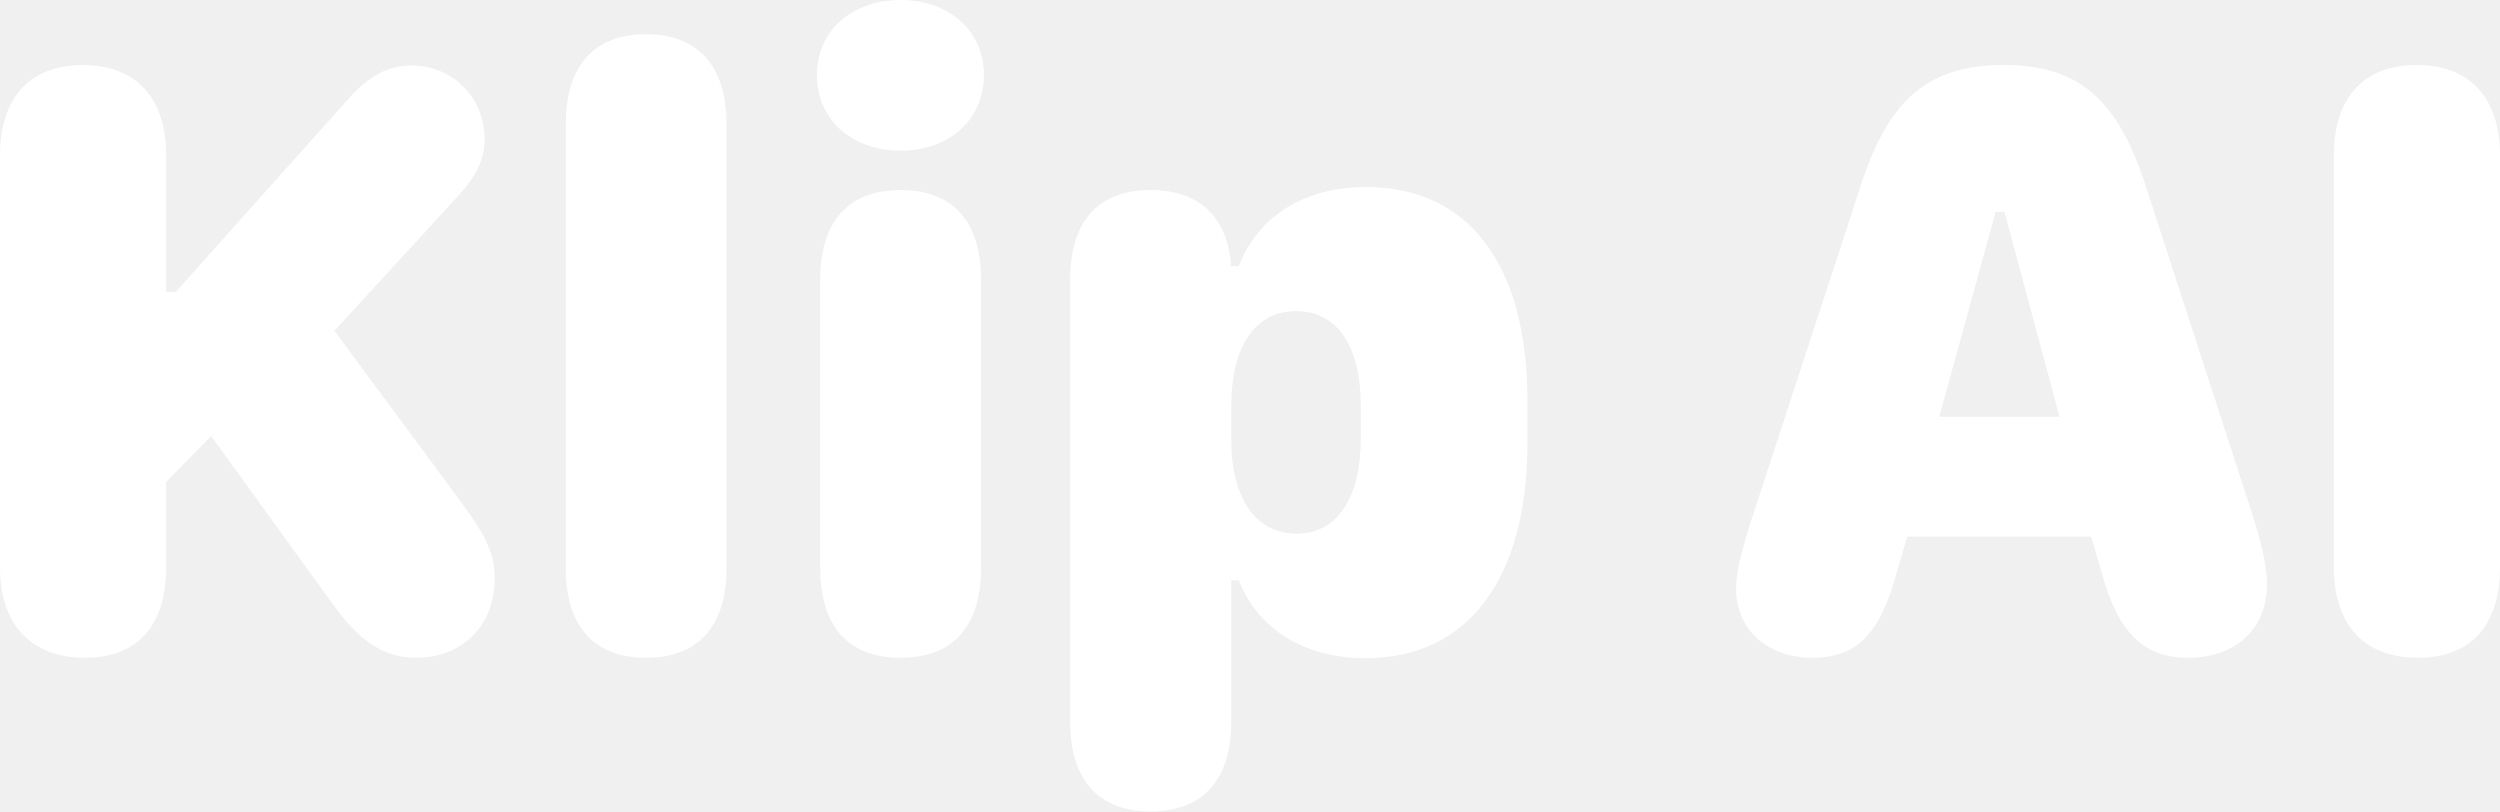
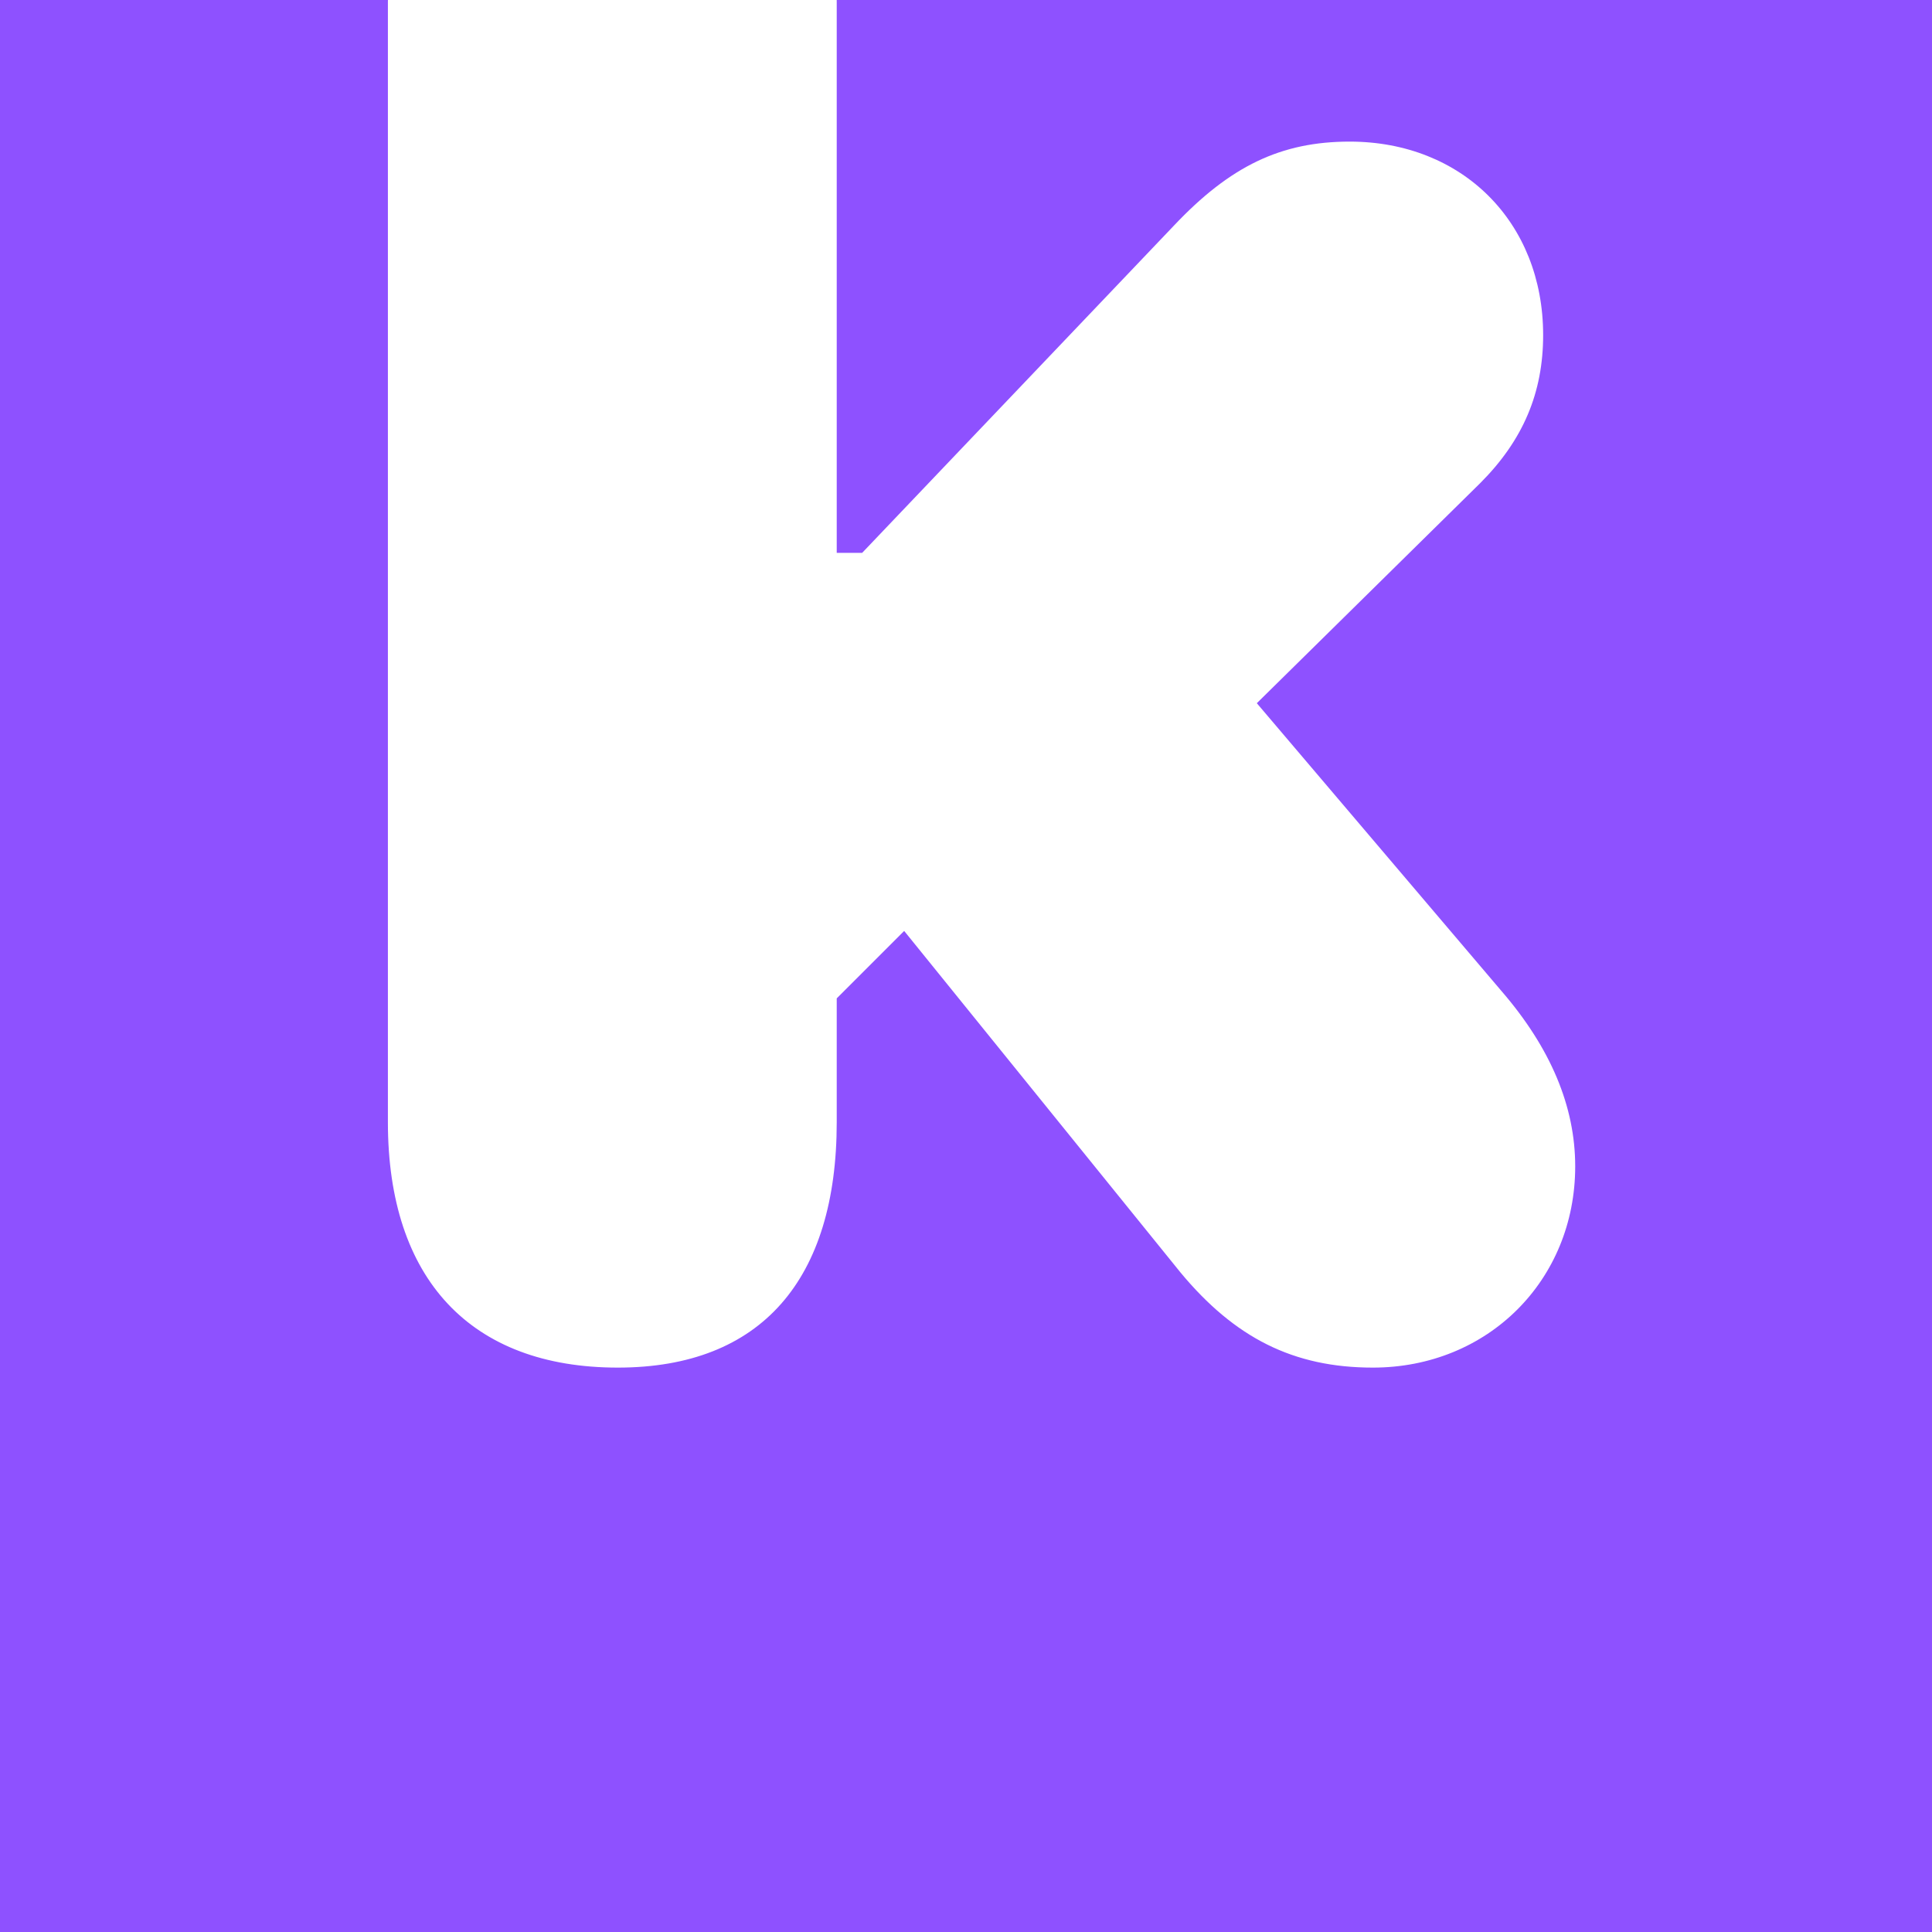
- <svg xmlns="http://www.w3.org/2000/svg" width="114" height="37" viewBox="0 0 114 37" fill="none">
-   <path d="M18.971 29.994C17.571 29.994 16.458 29.292 15.307 27.73L9.629 19.886L7.577 21.974V25.857C7.577 28.531 6.273 29.994 3.894 29.994C1.419 29.994 0 28.492 0 25.857V7.103C0 4.449 1.362 2.966 3.779 2.966C6.215 2.966 7.577 4.469 7.577 7.103V13.309H8.018L15.94 4.449C16.861 3.435 17.724 2.986 18.76 2.986C20.64 2.986 22.098 4.449 22.098 6.342C22.098 7.259 21.733 8.021 20.851 8.977L15.25 15.085L21.139 23.047C22.232 24.55 22.558 25.33 22.558 26.384C22.558 28.511 21.101 29.994 18.971 29.994Z" fill="white" />
-   <path d="M29.464 29.994C27.085 29.994 25.8 28.57 25.8 25.916V5.659C25.8 3.005 27.085 1.561 29.464 1.561C31.823 1.561 33.128 3.005 33.128 5.659V25.916C33.128 28.57 31.823 29.994 29.464 29.994Z" fill="white" />
-   <path d="M37.252 3.415C37.252 1.425 38.825 0 41.069 0C43.294 0 44.867 1.425 44.867 3.415C44.867 5.445 43.294 6.869 41.069 6.869C38.825 6.869 37.252 5.445 37.252 3.415ZM44.733 25.916C44.733 28.57 43.448 29.994 41.069 29.994C38.691 29.994 37.405 28.57 37.405 25.916V12.743C37.405 10.089 38.691 8.665 41.069 8.665C43.448 8.665 44.733 10.089 44.733 12.743V25.916Z" fill="white" />
-   <path d="M56.146 32.902C56.146 35.556 54.861 37 52.463 37C50.085 37 48.8 35.556 48.8 32.902V12.743C48.8 10.089 50.085 8.665 52.463 8.665C54.612 8.665 55.916 9.816 56.127 11.982V12.138H56.492C57.316 9.914 59.465 8.528 62.266 8.528C66.984 8.528 69.651 12.06 69.651 18.285V20.178C69.651 26.404 66.946 30.014 62.266 30.014C59.484 30.014 57.355 28.687 56.492 26.462H56.146V32.902ZM56.146 20.061C56.146 22.735 57.278 24.335 59.12 24.335C60.98 24.335 62.054 22.715 62.054 19.964V18.558C62.054 15.768 60.98 14.187 59.1 14.187C57.259 14.187 56.146 15.768 56.146 18.5V20.061Z" fill="white" />
-   <path d="M82.637 29.994C80.604 29.994 79.165 28.706 79.165 26.852C79.165 26.111 79.376 25.213 79.913 23.554L84.862 8.43C86.128 4.508 87.951 2.966 91.365 2.966C94.76 2.966 96.544 4.488 97.829 8.43L102.74 23.554C103.162 24.92 103.373 25.857 103.373 26.657C103.373 28.687 101.934 29.994 99.767 29.994C97.772 29.994 96.602 28.862 95.873 26.228L95.355 24.471H86.972L86.454 26.228C85.706 28.94 84.632 29.994 82.637 29.994ZM88.43 19.007H93.916L91.403 9.66H91.001L88.43 19.007Z" fill="white" />
-   <path d="M110.259 29.994C107.804 29.994 106.423 28.492 106.423 25.857V7.103C106.423 4.449 107.785 2.966 110.202 2.966C112.638 2.966 114 4.469 114 7.103V25.857C114 28.511 112.676 29.994 110.259 29.994Z" fill="white" />
+ <svg xmlns="http://www.w3.org/2000/svg" width="1024" height="1024" viewBox="0 0 1024 1024" fill="none">
+   <g clip-path="url(#clip0_313_203)">
+     <rect width="1024" height="1024" fill="#8E51FF" />
+     <path d="M443.484 594.781C443.484 677.984 403.641 724.859 327.469 724.859C249.539 724.859 205.594 677.984 205.594 594.781V1.227C205.594 -83.148 247.195 -128.852 324.539 -128.852C401.883 -128.852 443.484 -83.148 443.484 1.227V293.023H456.961L622.195 119.586C652.078 87.945 679.031 75.055 715.359 75.055C775.125 75.055 817.898 117.828 817.898 177.594C817.898 208.062 807.352 233.258 784.5 256.109L666.141 372.711L795.633 525.055C822 555.523 834.891 586.578 834.891 618.219C834.891 678.57 788.602 724.859 727.664 724.859C685.477 724.859 654.422 709.039 625.711 674.469L479.227 493.414L443.484 529.156V594.781Z" fill="white" />
+   </g>
+   <defs>
+     <clipPath id="clip0_313_203">
+       <rect width="1024" height="1024" fill="white" />
+     </clipPath>
+   </defs>
</svg>
